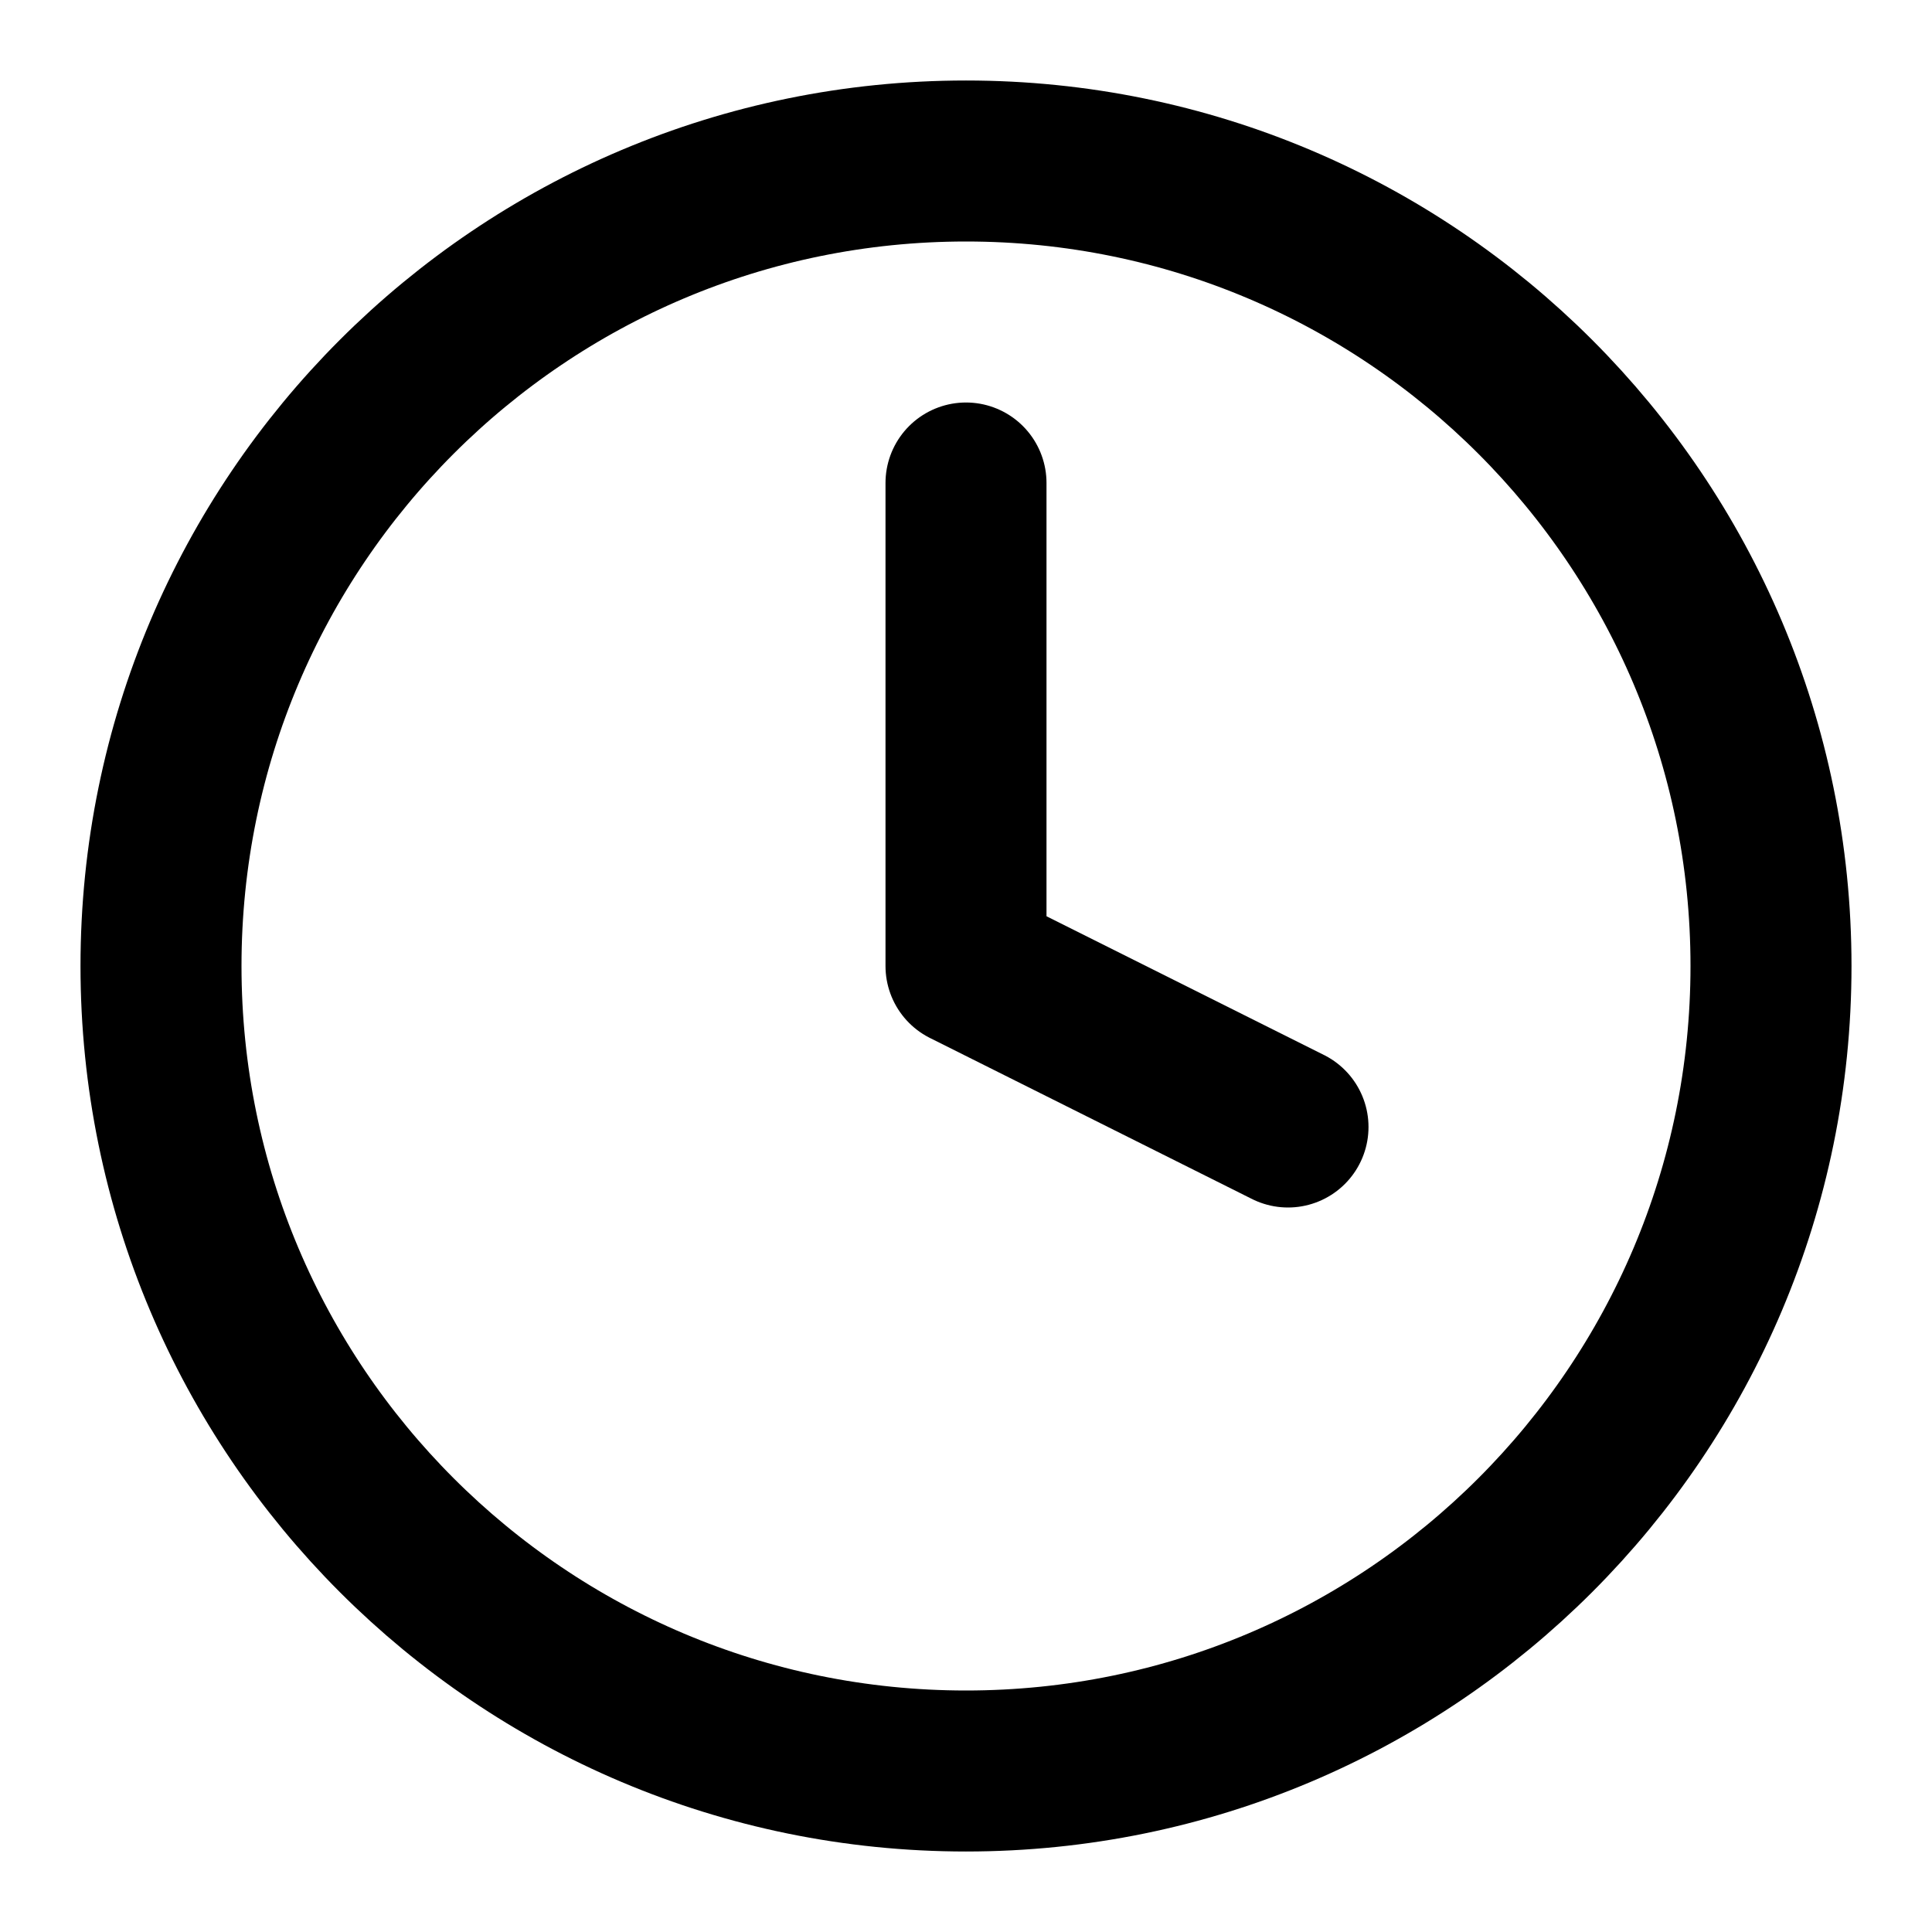
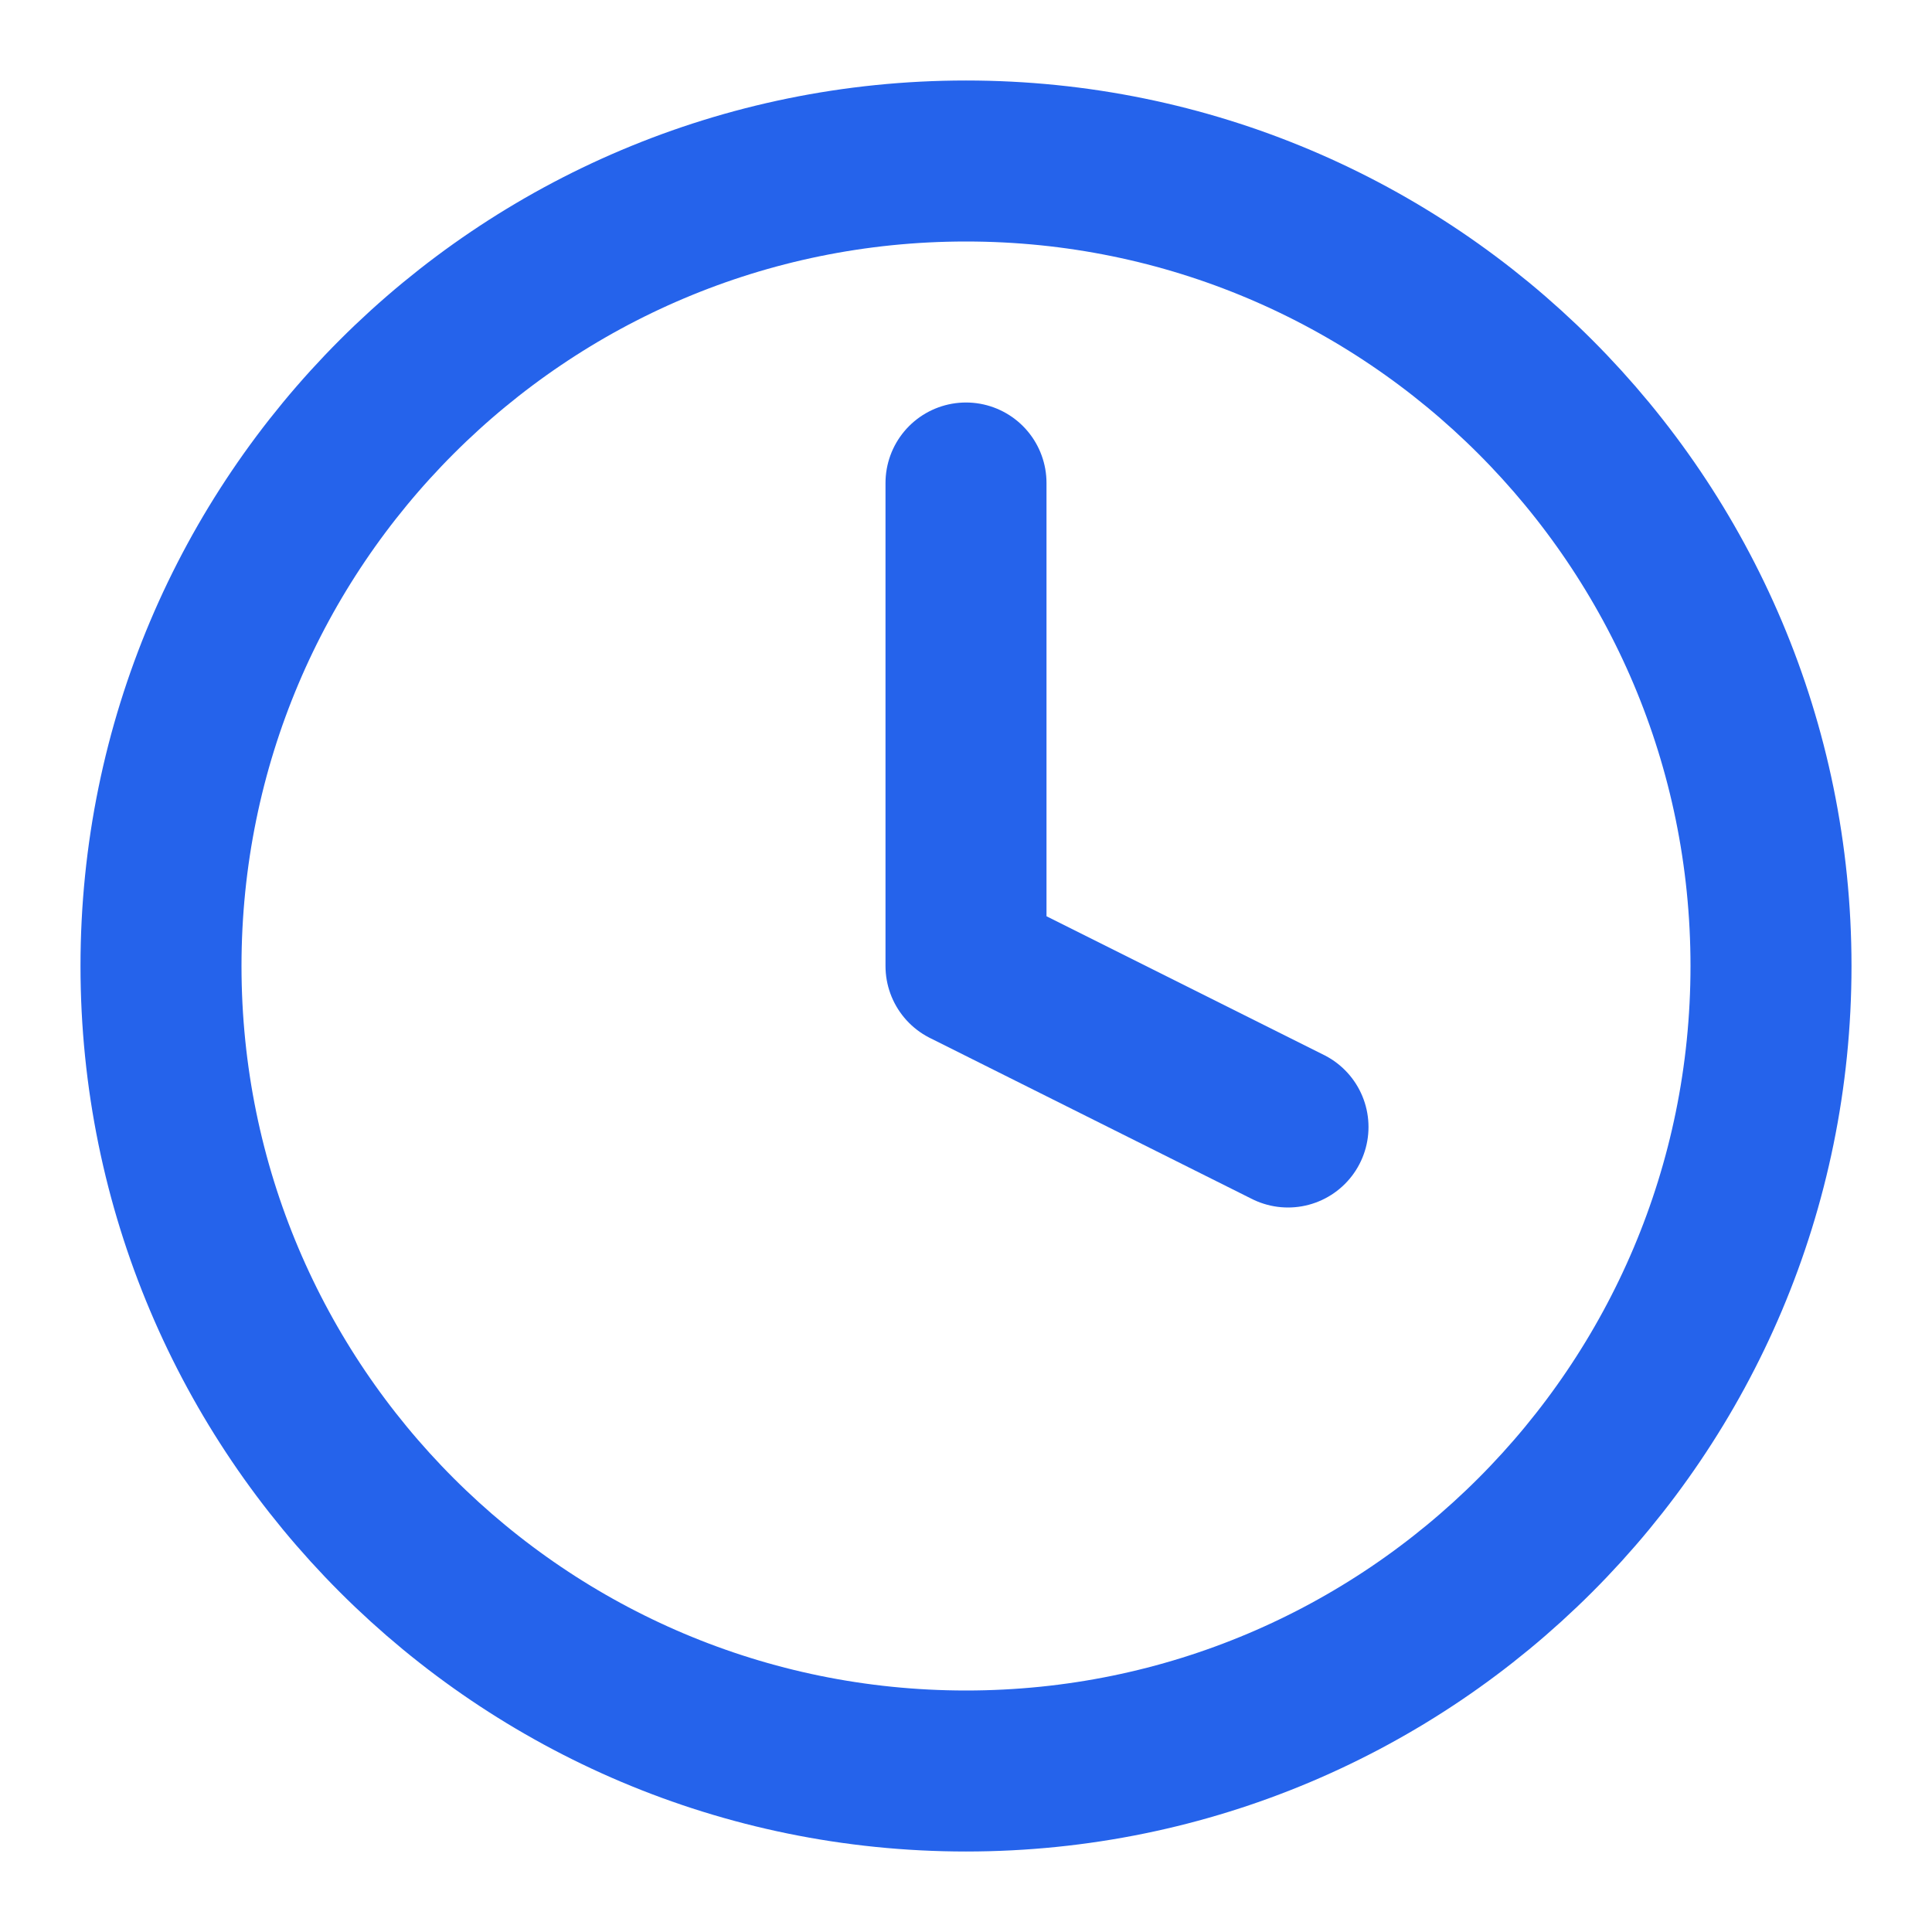
- <svg xmlns="http://www.w3.org/2000/svg" width="24" height="24" viewBox="0 0 24 24" fill="none" stroke="currentColor" stroke-width="2" stroke-linecap="round" stroke-linejoin="round">
+ <svg xmlns="http://www.w3.org/2000/svg" width="24" height="24" viewBox="0 0 24 24" fill="none" stroke="#2563EB" stroke-width="2" stroke-linecap="round" stroke-linejoin="round" class="lucide lucide-clock">
  <circle cx="12" cy="12" r="10" />
  <polyline points="12 6 12 12 16 14" />
</svg>
